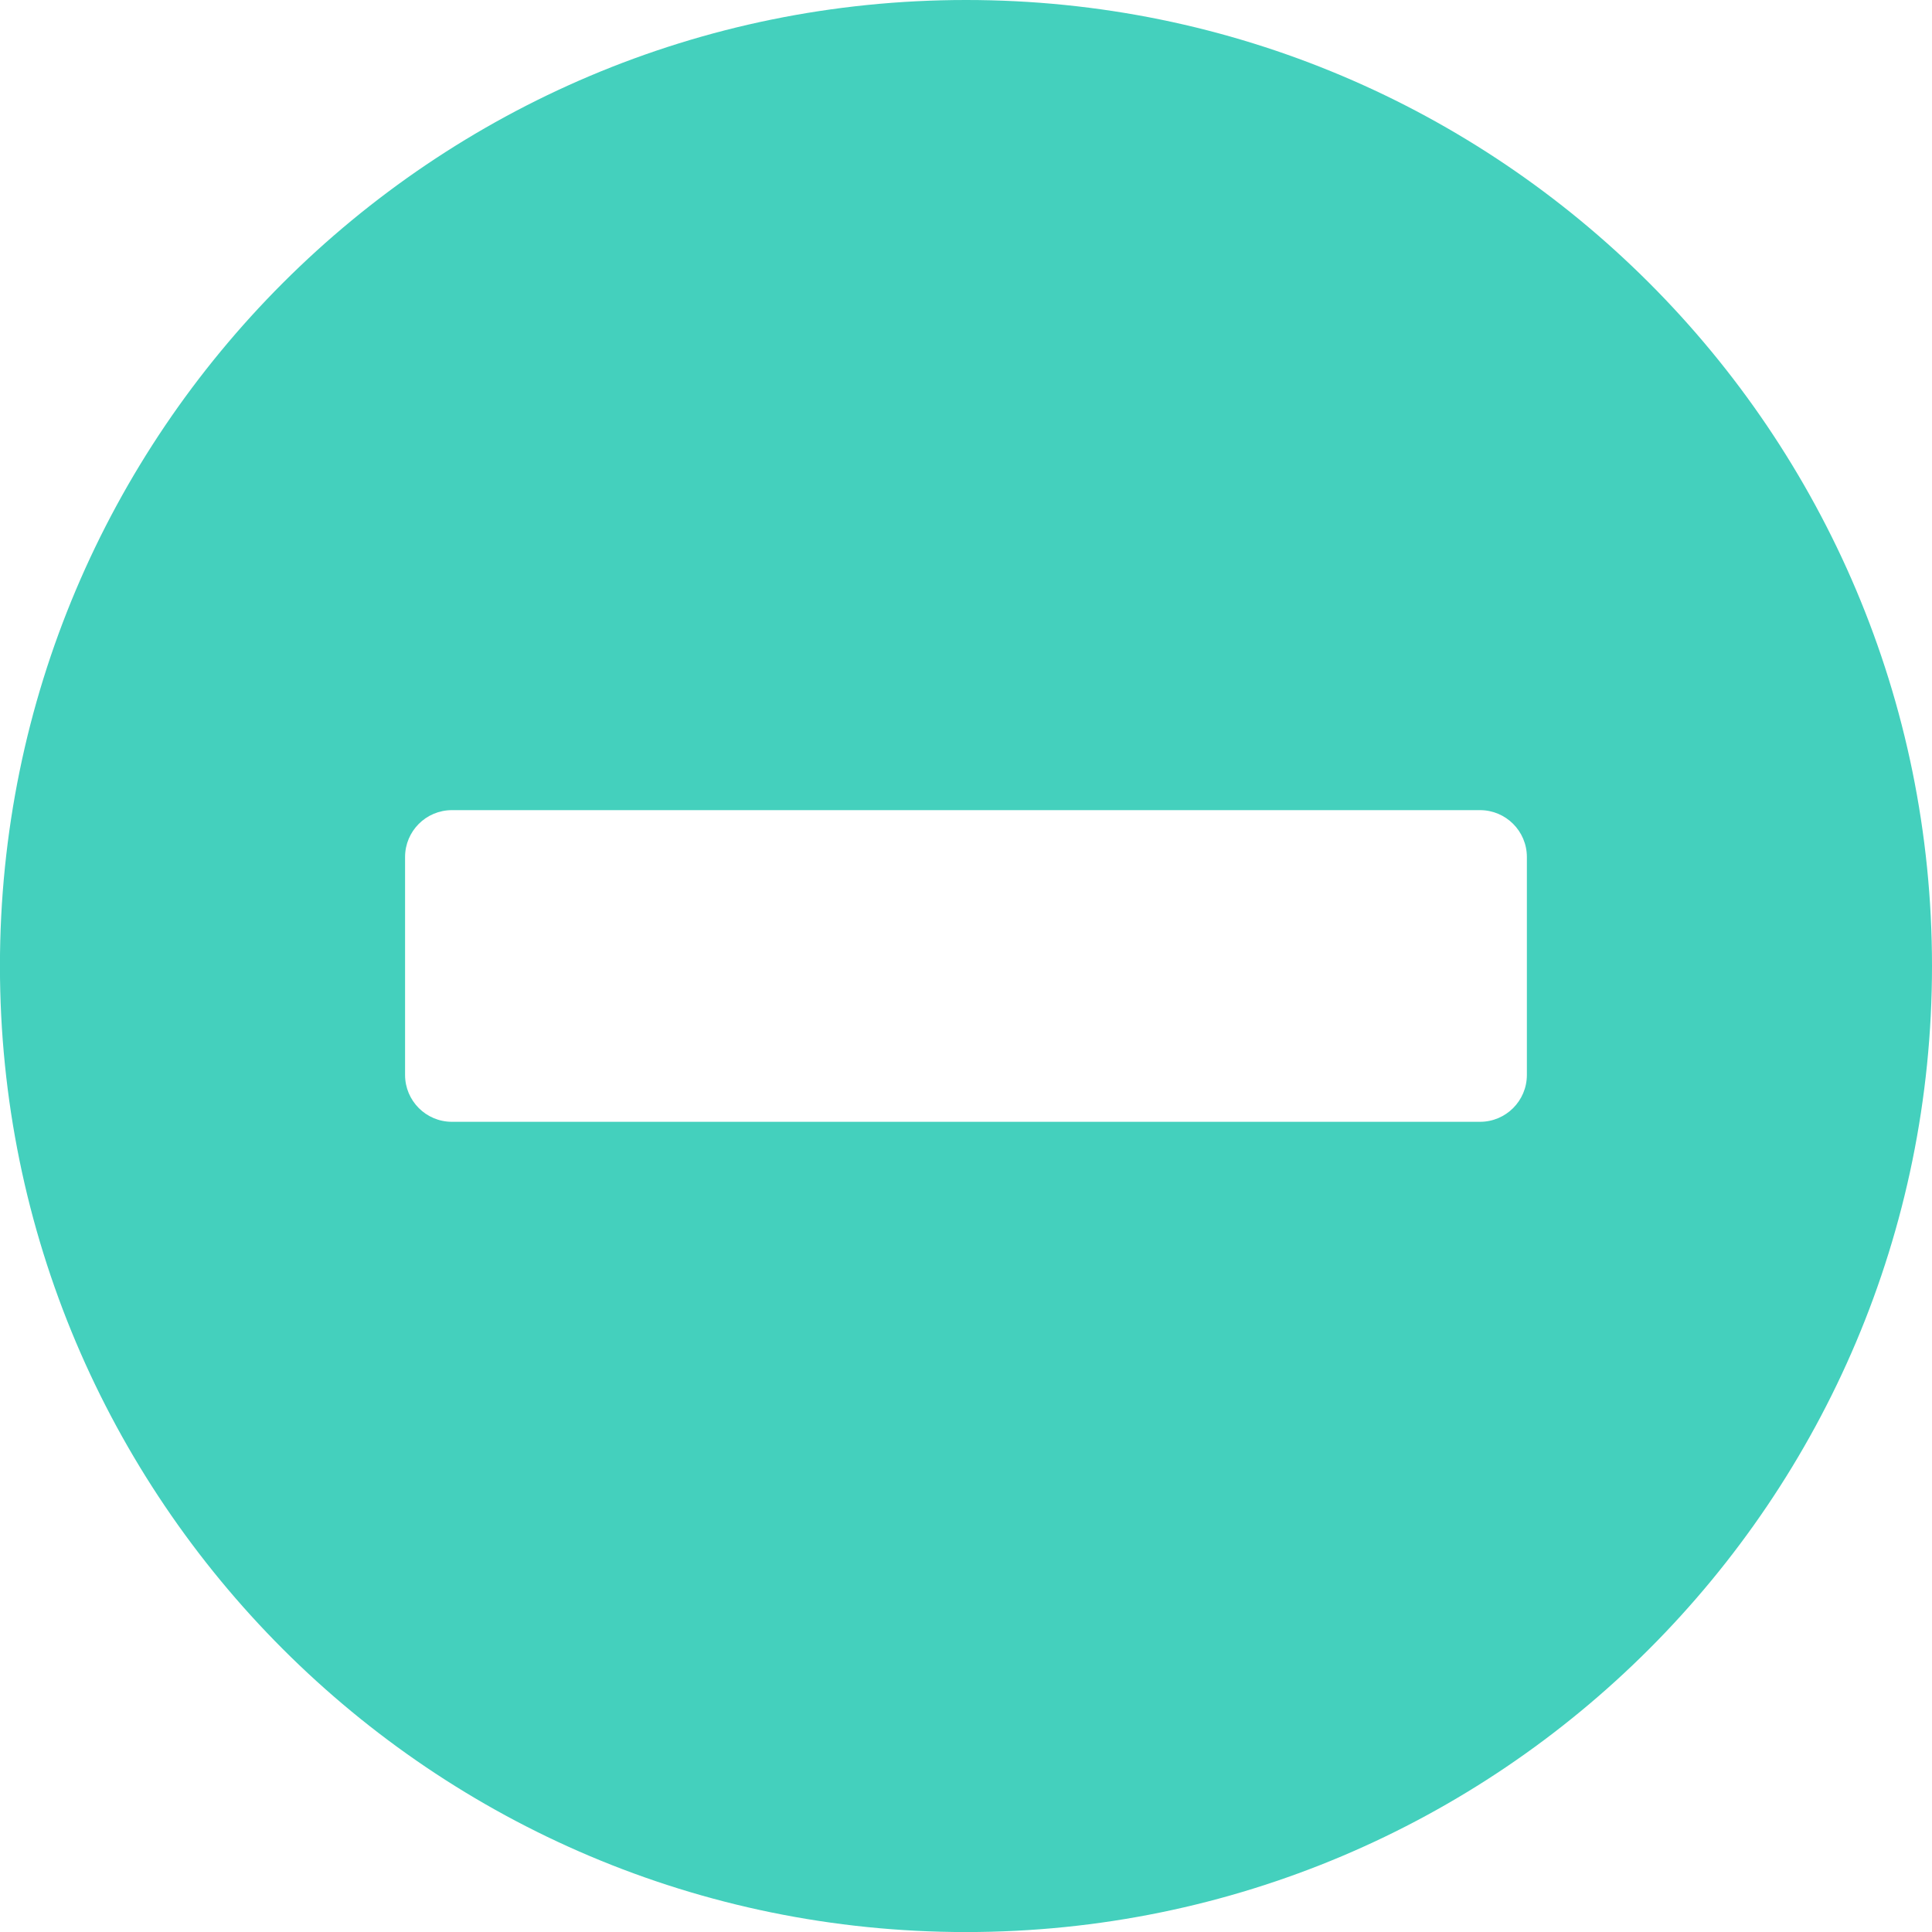
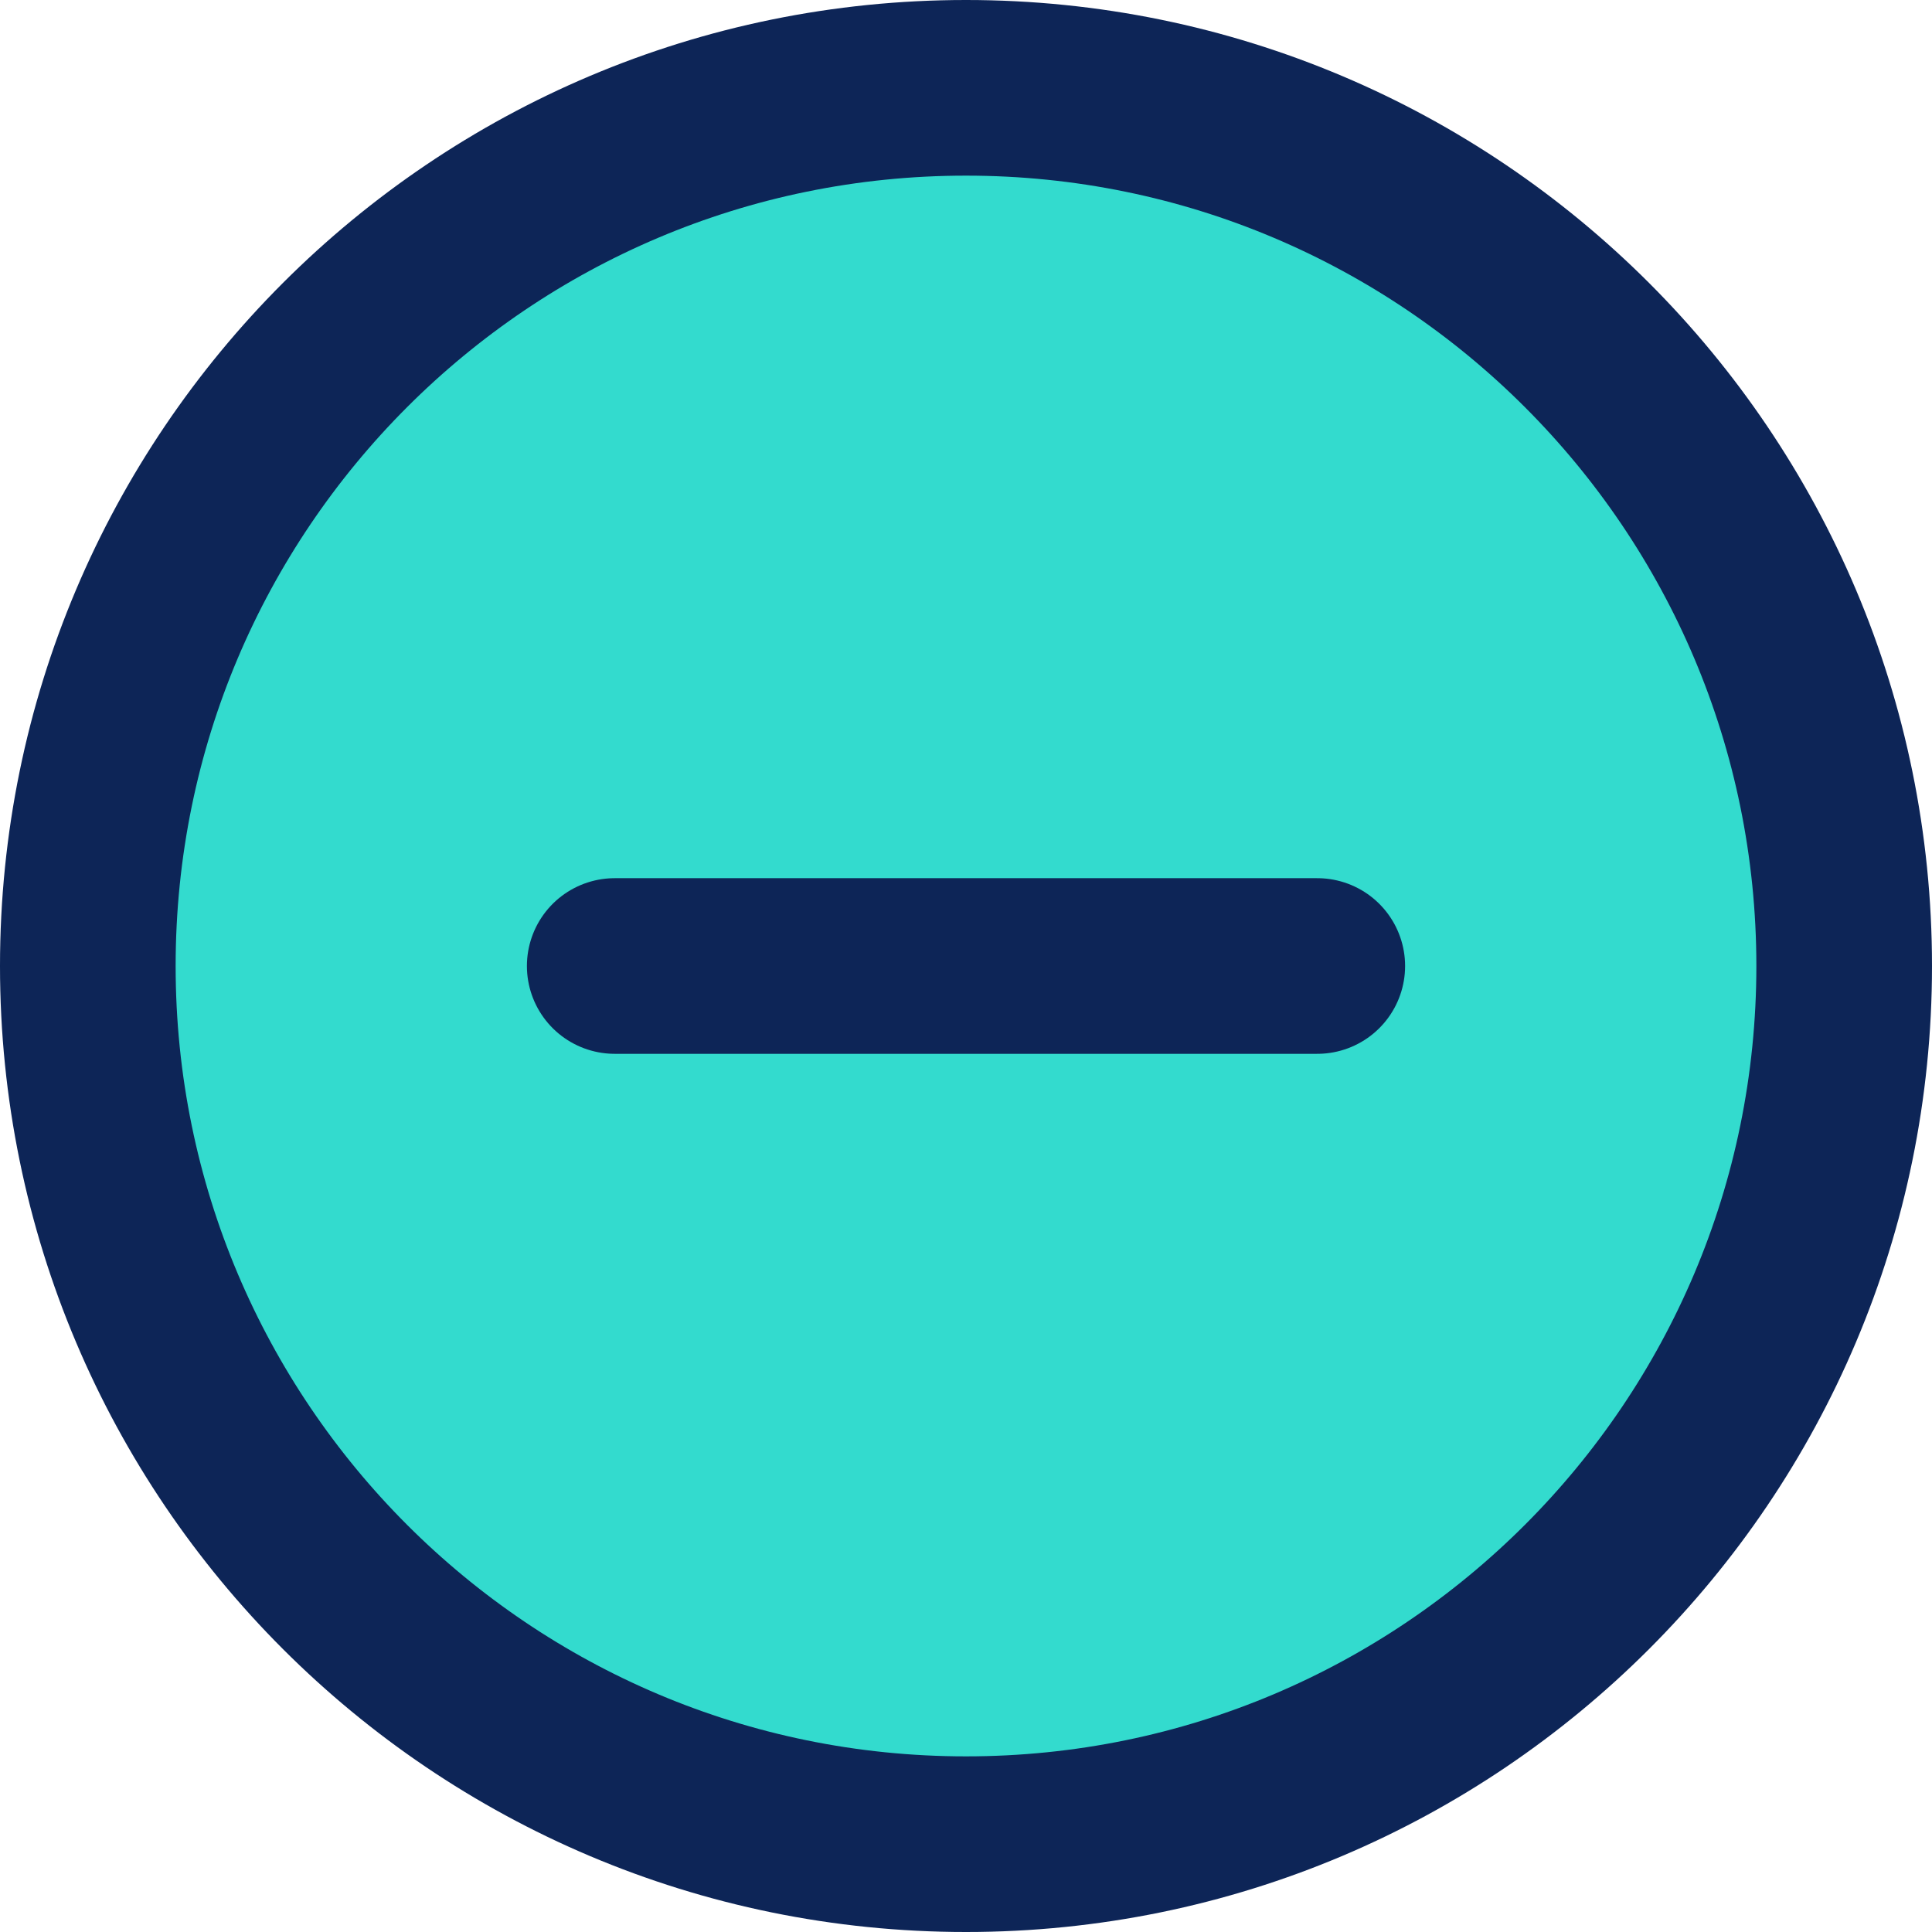
- <svg xmlns="http://www.w3.org/2000/svg" width="34.875" height="34.875" viewBox="0 0 34.875 34.875">
-   <path id="Icon_awesome-minus-circle" data-name="Icon awesome-minus-circle" d="M18,.563A17.438,17.438,0,1,0,35.438,18,17.434,17.434,0,0,0,18,.563ZM8.719,20.813a.846.846,0,0,1-.844-.844V16.031a.846.846,0,0,1,.844-.844H27.281a.846.846,0,0,1,.844.844v3.938a.846.846,0,0,1-.844.844Z" transform="translate(-0.563 -0.563)" fill="#44d0bd" />
+ <svg xmlns="http://www.w3.org/2000/svg" width="33" height="33" viewBox="0 0 33 33">
+   <g id="Icon_feather-minus-circle" data-name="Icon feather-minus-circle" transform="translate(-1.5 -1.5)">
+     <path id="Path_30199" data-name="Path 30199" d="M33,18A15,15,0,1,1,18,3,15,15,0,0,1,33,18Z" fill="#33dbce" stroke="#0d2557" stroke-linecap="round" stroke-linejoin="round" stroke-width="3" />
+     <path id="Path_30200" data-name="Path 30200" d="M12,18H24" fill="#33dbce" stroke="#0d2557" stroke-linecap="round" stroke-linejoin="round" stroke-width="3" />
+   </g>
</svg>
